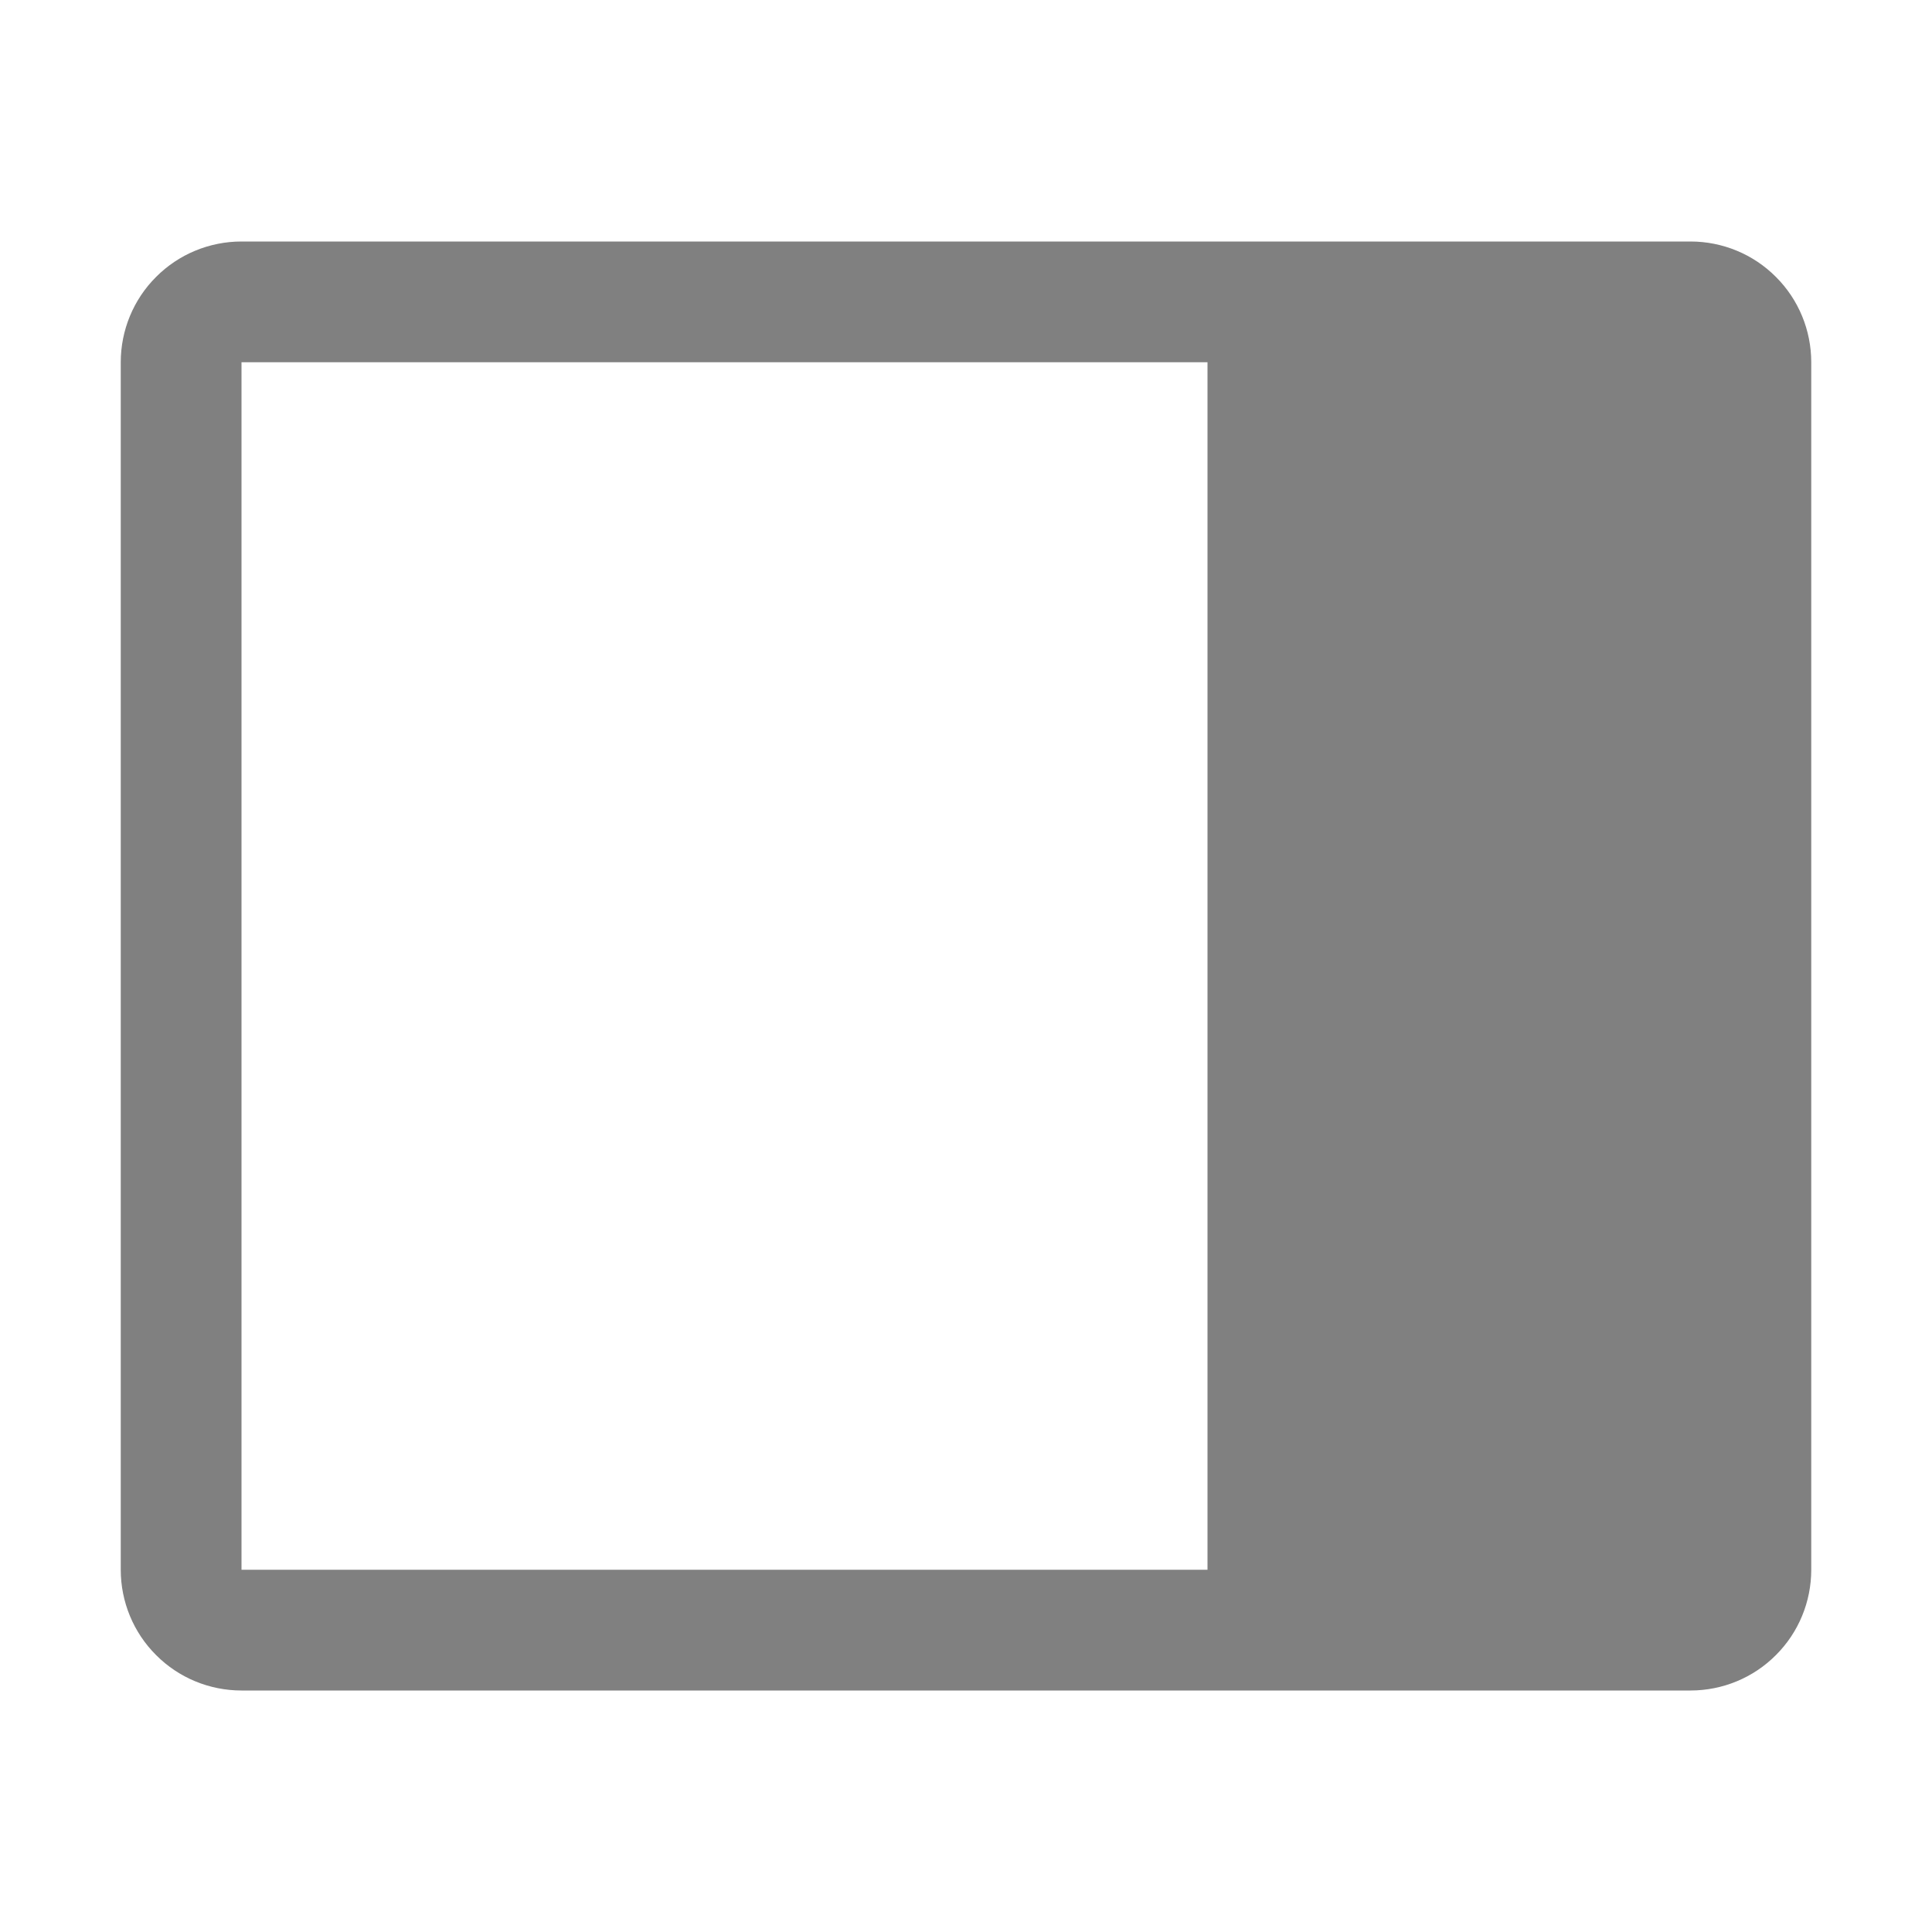
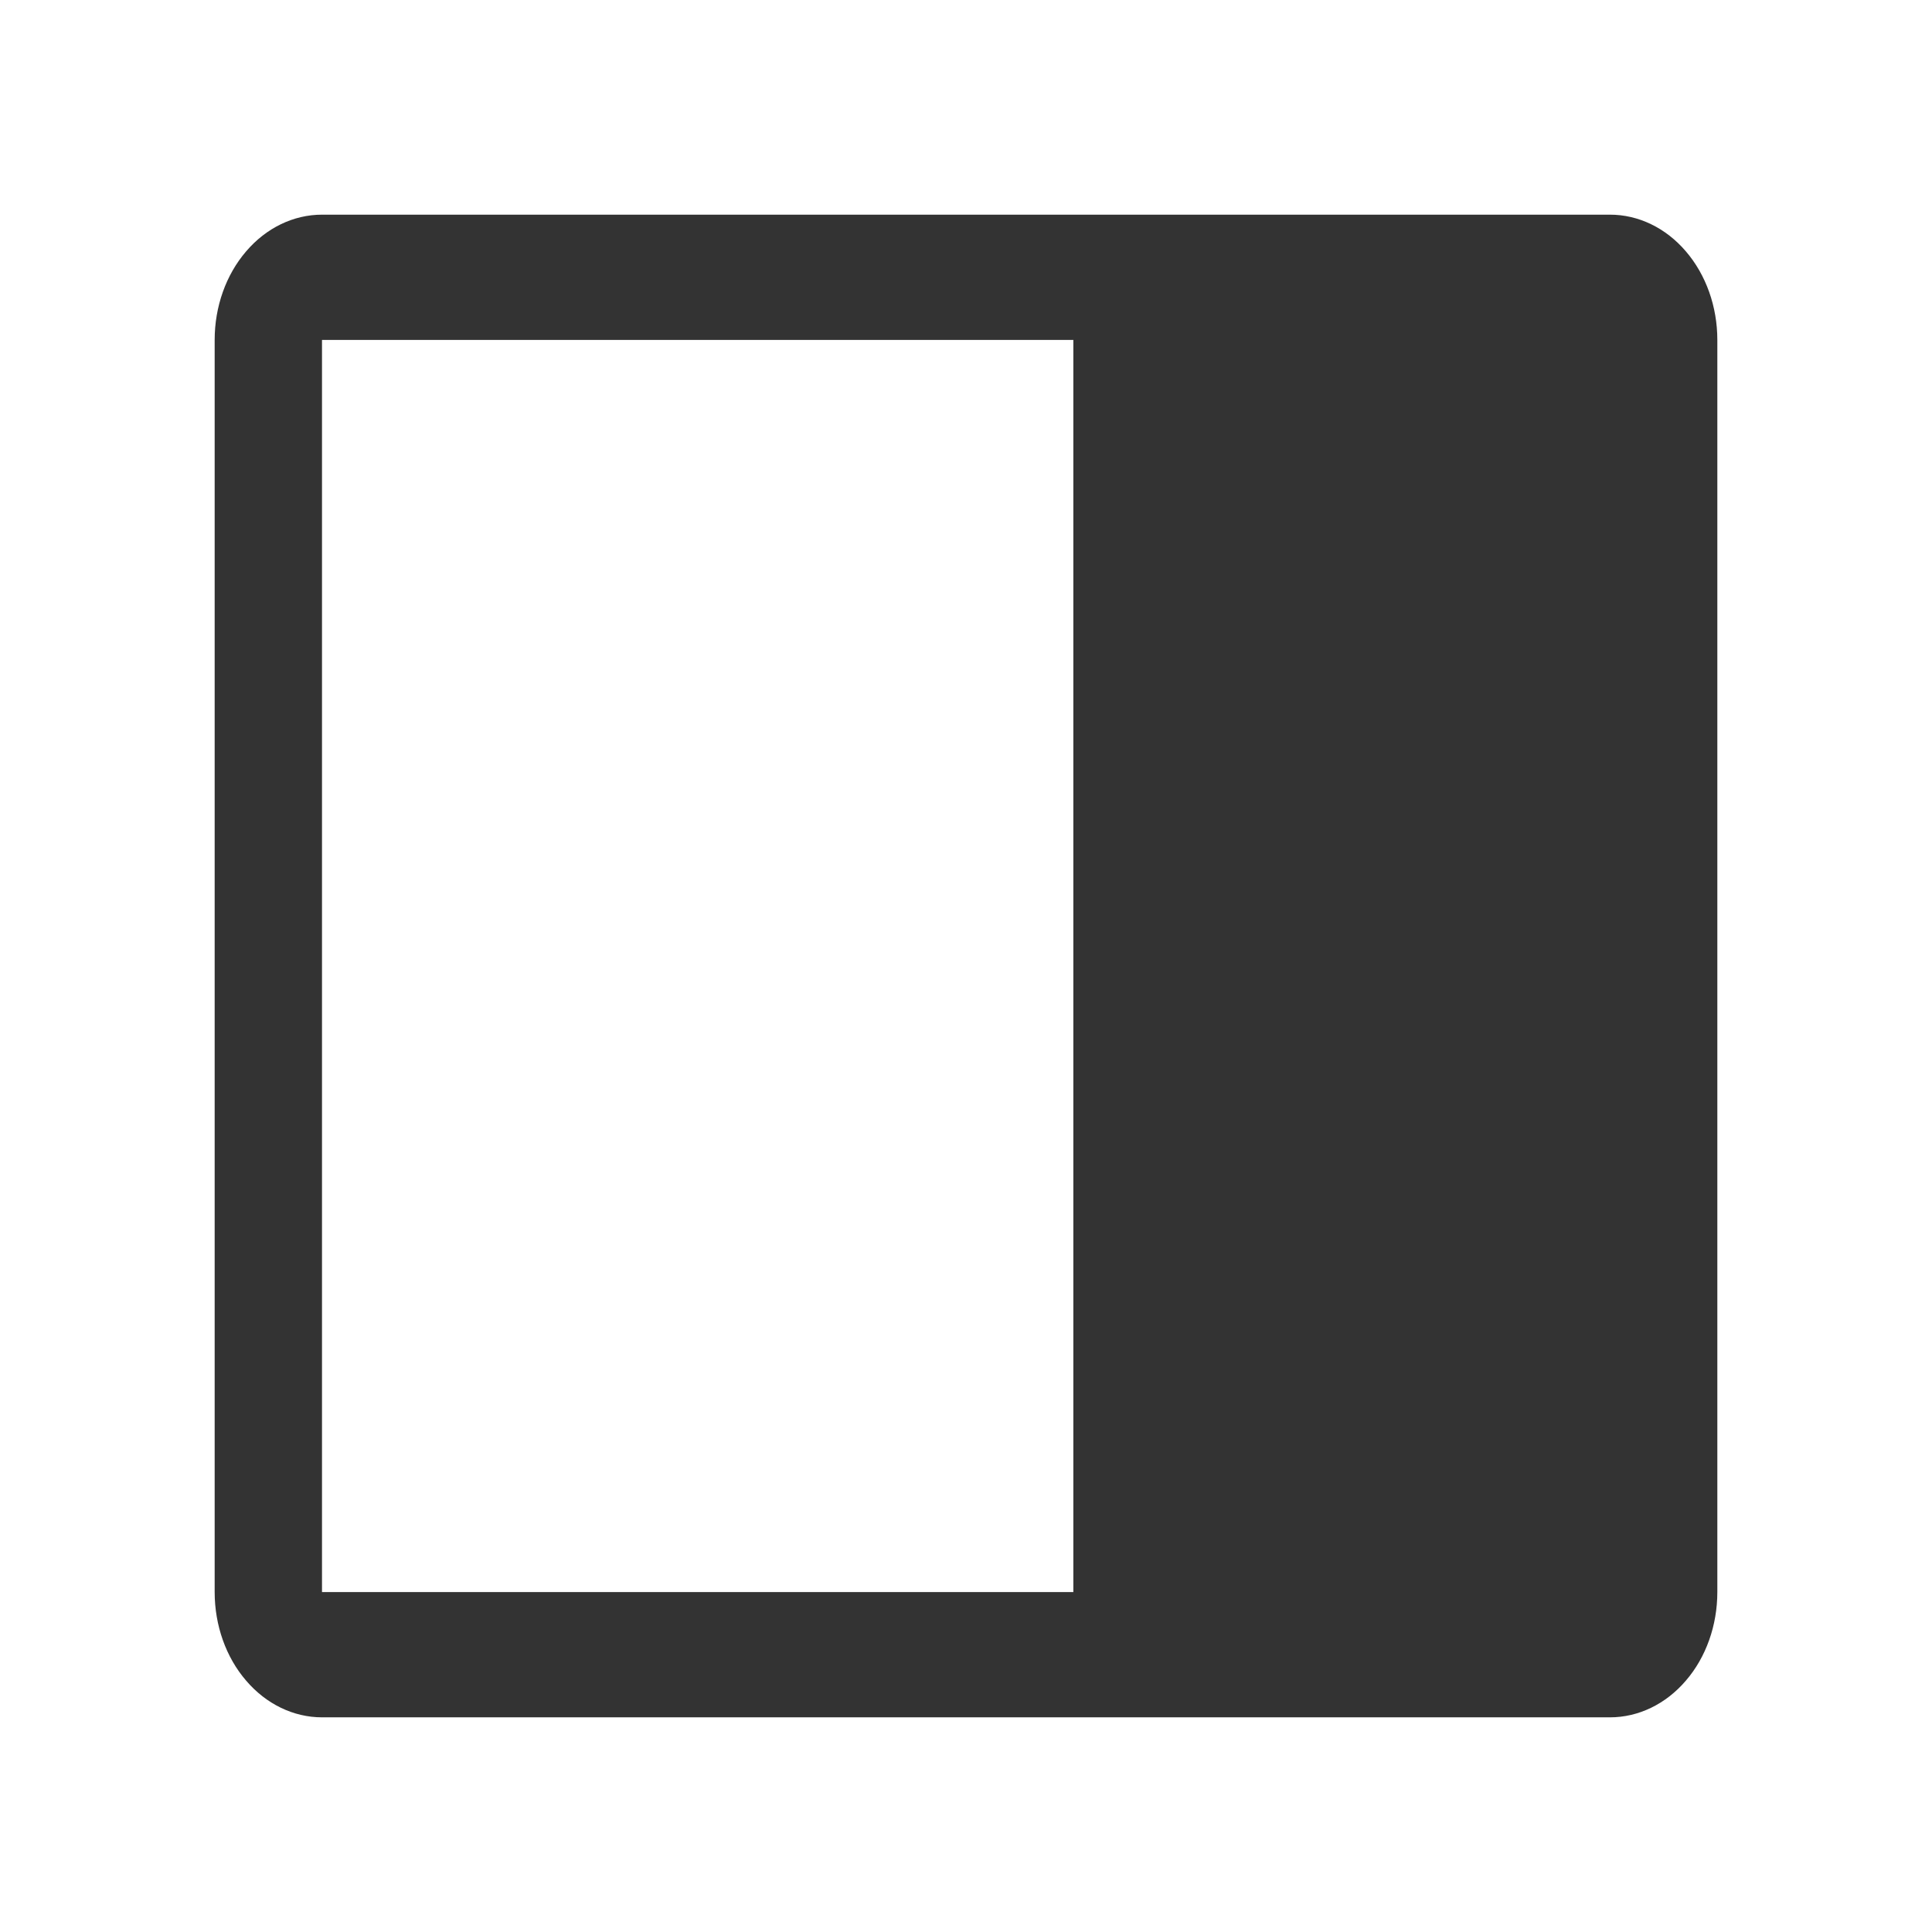
- <svg xmlns="http://www.w3.org/2000/svg" width="16" height="16" viewBox="0 0 16 16" fill="none">
-   <path d="M14 2H2C1.735 2 1.48 2.105 1.293 2.293C1.105 2.48 1 2.735 1 3V13C1 13.265 1.105 13.52 1.293 13.707C1.48 13.895 1.735 14 2 14H14C14.265 14 14.52 13.895 14.707 13.707C14.895 13.52 15 13.265 15 13V3C15 2.735 14.895 2.48 14.707 2.293C14.52 2.105 14.265 2 14 2ZM2 3H10V13H2V3Z" fill="#808080" />
+ <svg xmlns="http://www.w3.org/2000/svg" width="18" height="18" viewBox="0 0 18 18" fill="none">
+   <path d="M15 2H3C2.735 2 2.48 2.123 2.293 2.342C2.105 2.561 2 2.857 2 3.167V14.833C2 15.143 2.105 15.44 2.293 15.658C2.48 15.877 2.735 16 3 16H15C15.265 16 15.52 15.877 15.707 15.658C15.895 15.44 16 15.143 16 14.833V3.167C16 2.857 15.895 2.561 15.707 2.342C15.52 2.123 15.265 2 15 2ZM3 3.167H10V9V14.833H3V3.167Z" fill="#333333" />
</svg>
